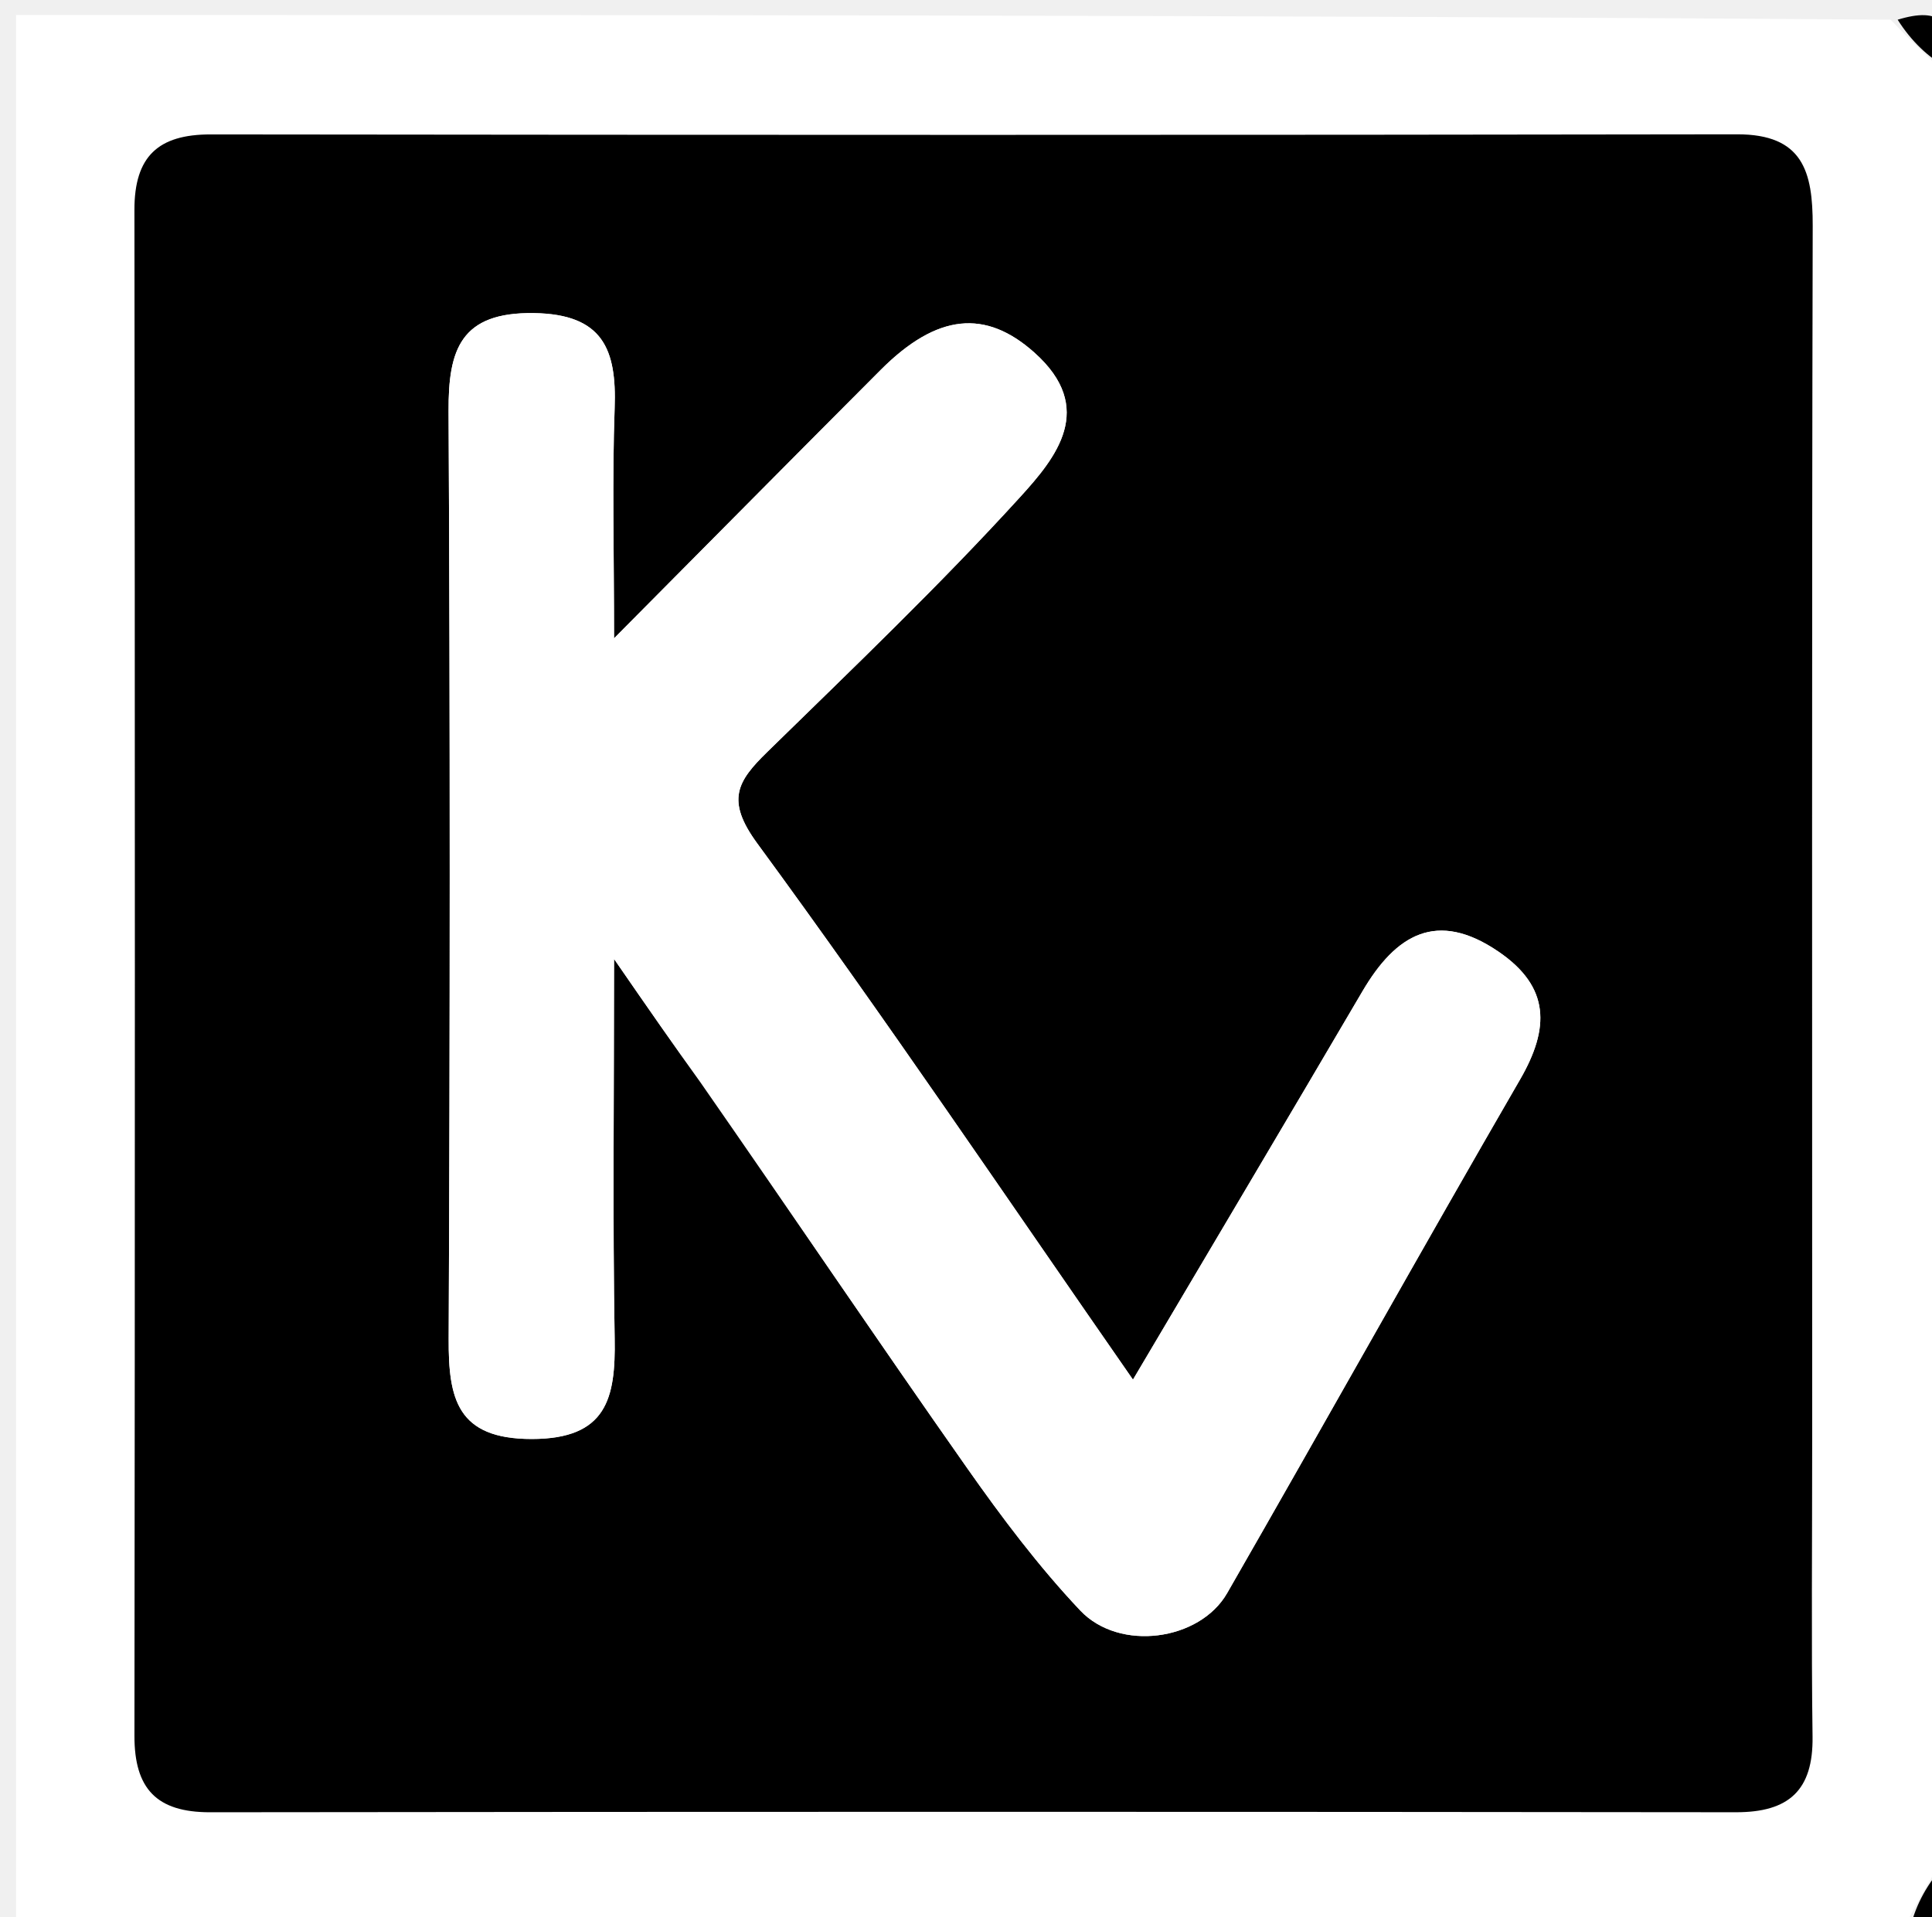
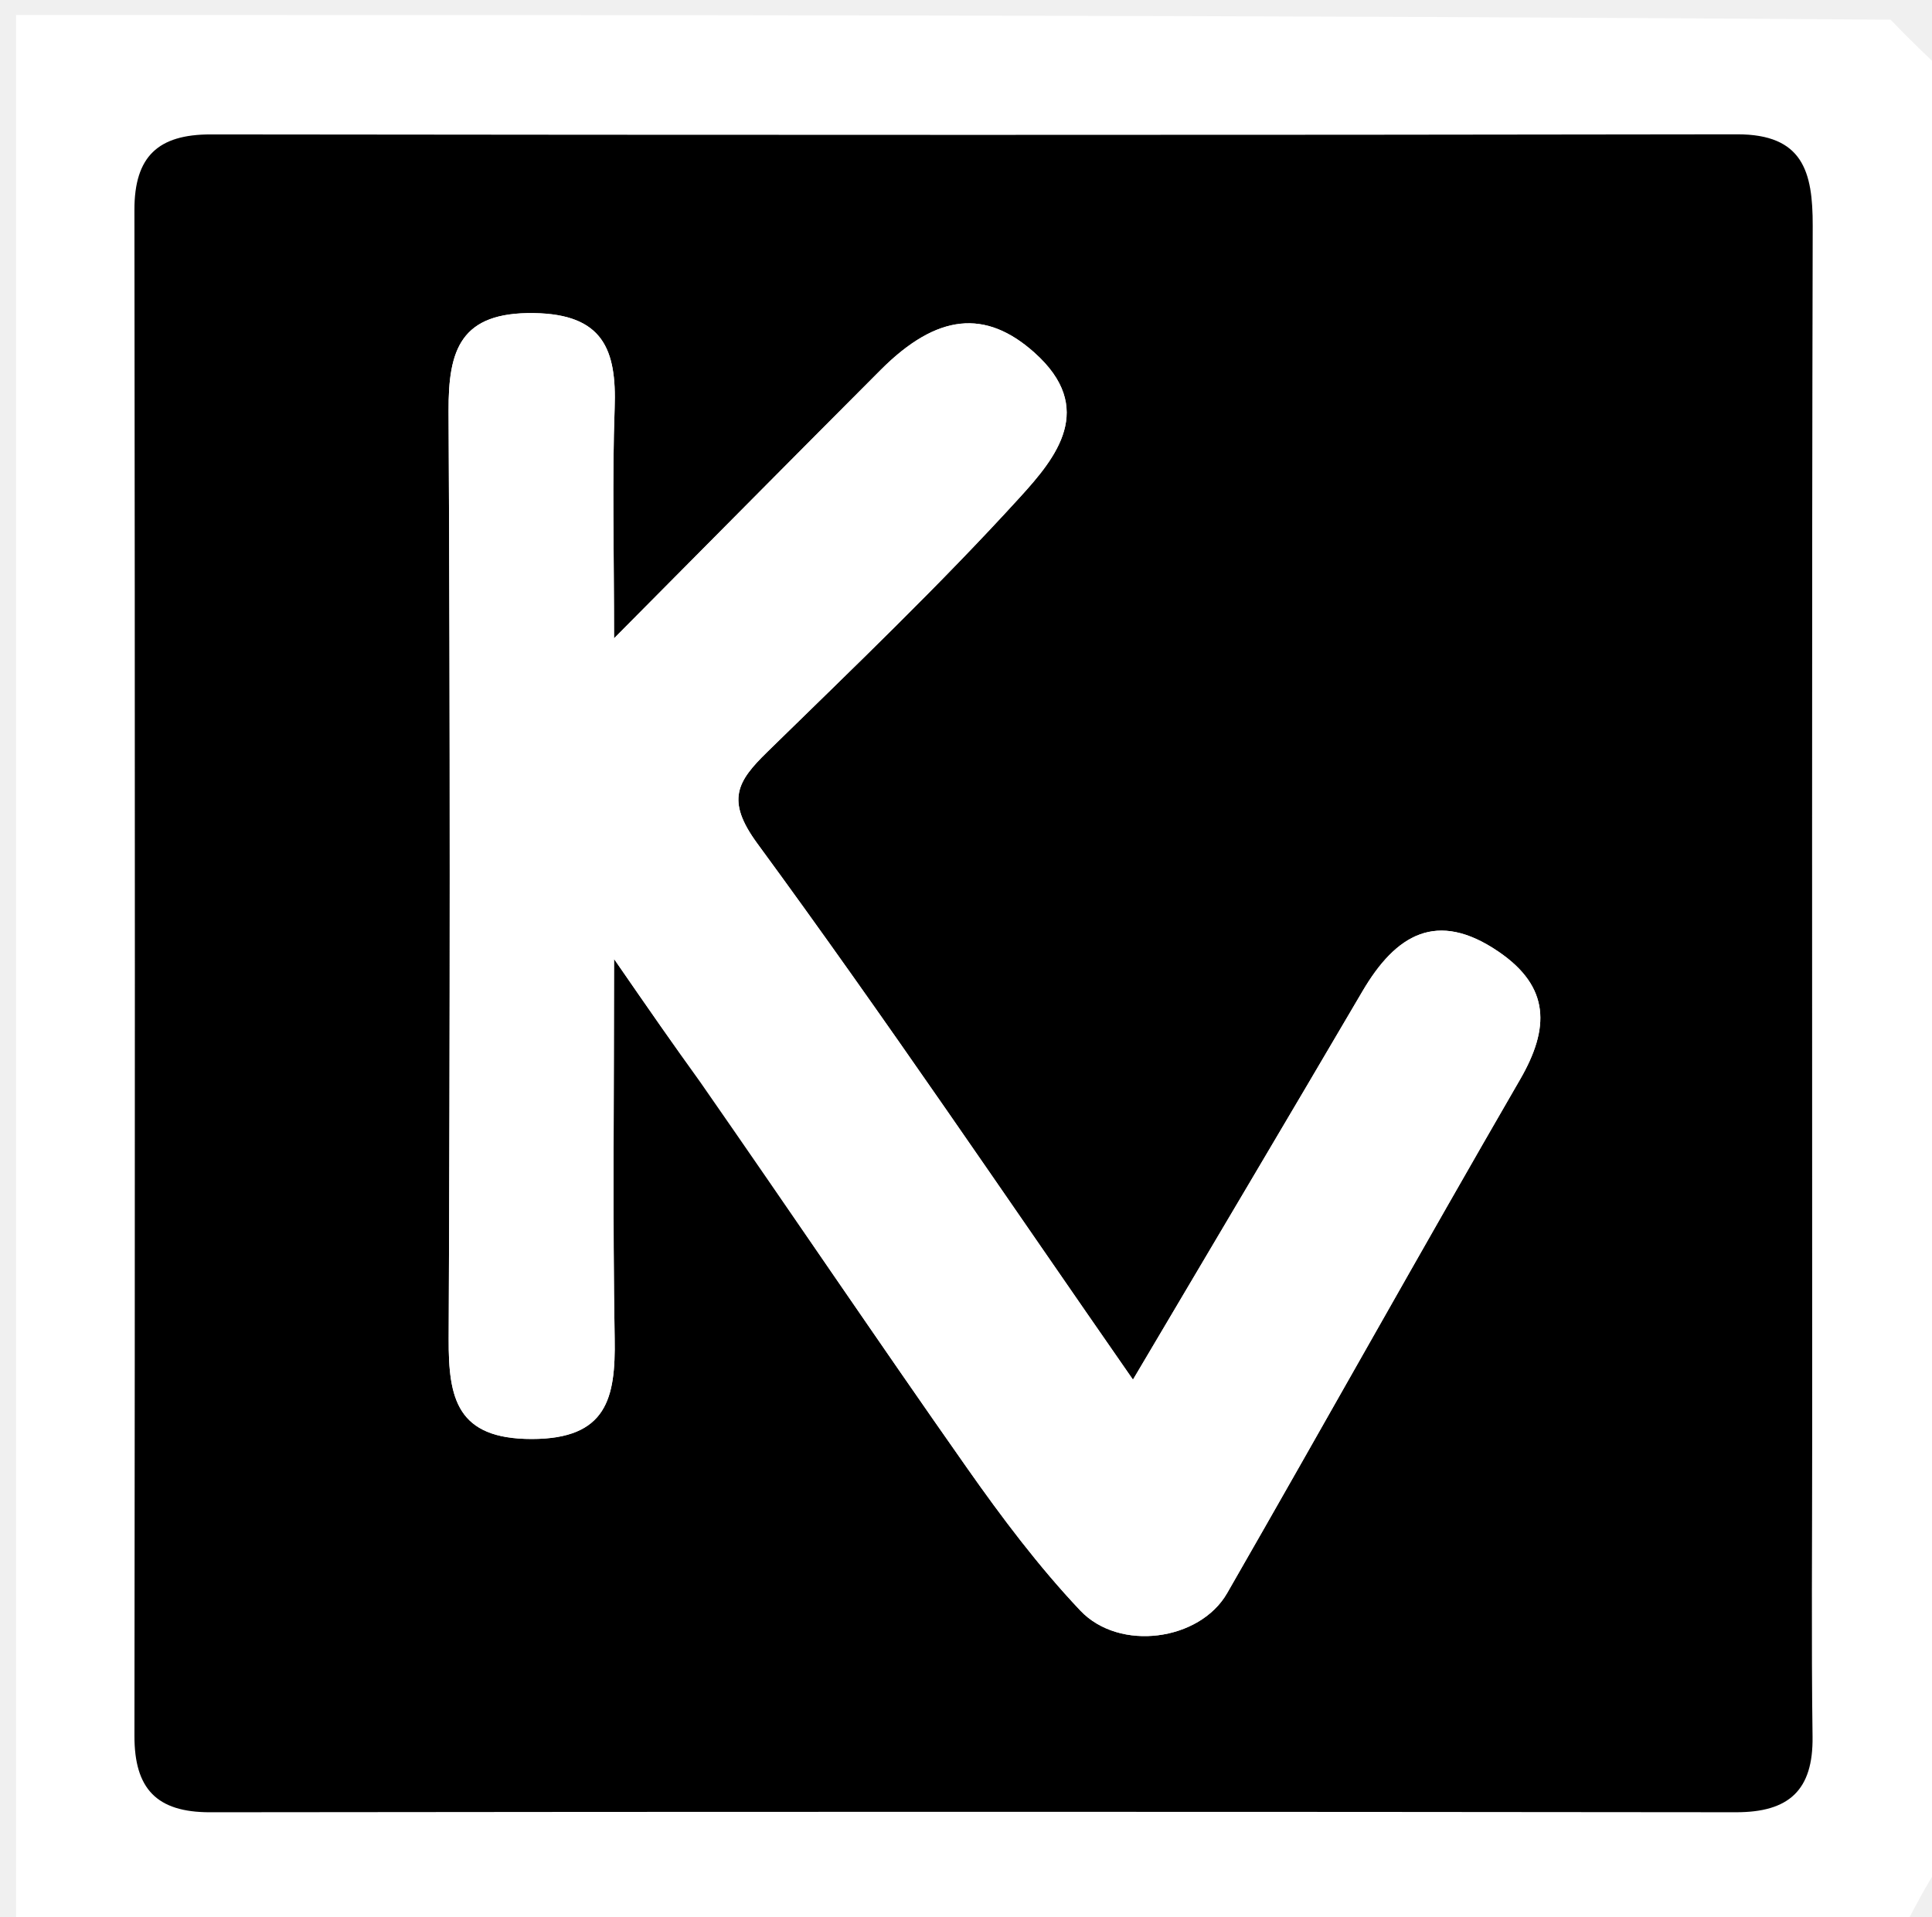
<svg xmlns="http://www.w3.org/2000/svg" version="1.1" id="Layer_1" x="0px" y="0px" width="100%" viewBox="0 0 129 128" enable-background="new 0 0 129 128" xml:space="preserve">
-   <path fill="#FFFFFF" opacity="1" stroke="none" d=" M127,129   C85.048,129 43.097,129 1.073,129   C1.073,86.431 1.073,43.862 1.073,1   C42.687,1 84.375,1 126.239,1.316   C127.61,2.754 128.805,3.877 130,5   C130,44.688 130,84.375 129.682,124.24   C128.577,125.946 127.788,127.473 127,129  M121,95.5   C121,68.692 120.971,41.883 121.034,15.075   C121.043,11.455 120.381,8.963 115.981,8.97   C82.013,9.025 48.045,9.016 14.076,8.977   C10.555,8.973 8.972,10.447 8.976,14.019   C9.016,47.987 9.016,81.955 8.977,115.923   C8.973,119.444 10.447,121.028 14.019,121.024   C47.987,120.984 81.955,120.984 115.923,121.023   C119.444,121.027 121.072,119.555 121.024,115.981   C120.938,109.489 121,102.994 121,95.5  z" />
-   <path fill="#000000" opacity="1" stroke="none" d=" M130,4.5   C128.805,3.877 127.61,2.754 126.708,1.316   C129.559,0.441 130.559,1.441 130,4.5  z" />
-   <path fill="#000000" opacity="1" stroke="none" d=" M127.5,129   C127.788,127.473 128.577,125.946 129.682,124.709   C129.171,126.252 131.963,129.315 127.5,129  z" />
-   <path fill="#000000" opacity="1" stroke="none" d=" M121,96   C121,102.994 120.938,109.489 121.024,115.981   C121.072,119.555 119.444,121.027 115.923,121.023   C81.955,120.984 47.987,120.984 14.019,121.024   C10.447,121.028 8.973,119.444 8.977,115.923   C9.016,81.955 9.016,47.987 8.976,14.019   C8.972,10.447 10.555,8.973 14.076,8.977   C48.045,9.016 82.013,9.025 115.981,8.97   C120.381,8.963 121.043,11.455 121.034,15.075   C120.971,41.883 121,68.692 121,96  M47.004,72.507   C52.844,81.015 58.624,89.566 64.555,98.011   C66.885,101.33 69.348,104.606 72.125,107.548   C74.742,110.321 80.105,109.579 81.935,106.394   C88.493,94.979 94.901,83.479 101.497,72.087   C103.472,68.674 103.519,65.915 100.057,63.553   C95.934,60.74 93.193,62.414 90.971,66.2   C85.933,74.787 80.845,83.346 75.648,92.134   C67.213,80.003 59.121,67.994 50.565,56.327   C48.446,53.437 49.222,52.181 51.227,50.22   C56.941,44.632 62.731,39.102 68.108,33.2   C70.512,30.562 73.222,27.26 69.068,23.548   C65.818,20.644 62.579,20.919 58.797,24.71   C53.098,30.42 47.425,36.156 41,42.628   C41,36.765 40.871,31.999 41.04,27.244   C41.18,23.336 40.264,20.978 35.647,20.909   C30.758,20.837 29.93,23.339 29.951,27.452   C30.057,48.105 30.048,68.76 29.958,89.414   C29.941,93.405 30.509,96.102 35.511,96.098   C40.525,96.094 41.109,93.369 41.041,89.392   C40.904,81.39 41,73.385 41,64.041   C43.399,67.516 44.94,69.749 47.004,72.507  z" />
-   <path fill="#FFFFFF" opacity="1" stroke="none" d=" M46.742,72.244   C44.94,69.749 43.399,67.516 41,64.041   C41,73.385 40.904,81.39 41.041,89.392   C41.109,93.369 40.525,96.094 35.511,96.098   C30.509,96.102 29.941,93.405 29.958,89.414   C30.048,68.76 30.057,48.105 29.951,27.452   C29.93,23.339 30.758,20.837 35.647,20.909   C40.264,20.978 41.18,23.336 41.04,27.244   C40.871,31.999 41,36.765 41,42.628   C47.425,36.156 53.098,30.42 58.797,24.71   C62.579,20.919 65.818,20.644 69.068,23.548   C73.222,27.26 70.512,30.562 68.108,33.2   C62.731,39.102 56.941,44.632 51.227,50.22   C49.222,52.181 48.446,53.437 50.565,56.327   C59.121,67.994 67.213,80.003 75.648,92.134   C80.845,83.346 85.933,74.787 90.971,66.2   C93.193,62.414 95.934,60.74 100.057,63.553   C103.519,65.915 103.472,68.674 101.497,72.087   C94.901,83.479 88.493,94.979 81.935,106.394   C80.105,109.579 74.742,110.321 72.125,107.548   C69.348,104.606 66.885,101.33 64.555,98.011   C58.624,89.566 52.844,81.015 46.742,72.244  z" />
+   <path fill="#FFFFFF" opacity="1" stroke="none" d=" M127,129  C85.048,129 43.097,129 1.073,129  C1.073,86.431 1.073,43.862 1.073,1  C42.687,1 84.375,1 126.239,1.316  C127.61,2.754 128.805,3.877 130,5  C130,44.688 130,84.375 129.682,124.24  C128.577,125.946 127.788,127.473 127,129 M121,95.5  C121,68.692 120.971,41.883 121.034,15.075  C121.043,11.455 120.381,8.963 115.981,8.97  C82.013,9.025 48.045,9.016 14.076,8.977  C10.555,8.973 8.972,10.447 8.976,14.019  C9.016,47.987 9.016,81.955 8.977,115.923  C8.973,119.444 10.447,121.028 14.019,121.024  C47.987,120.984 81.955,120.984 115.923,121.023  C119.444,121.027 121.072,119.555 121.024,115.981  C120.938,109.489 121,102.994 121,95.5 z" />
+   <path fill="#000000" opacity="1" stroke="none" d=" M121,96  C121,102.994 120.938,109.489 121.024,115.981  C121.072,119.555 119.444,121.027 115.923,121.023  C81.955,120.984 47.987,120.984 14.019,121.024  C10.447,121.028 8.973,119.444 8.977,115.923  C9.016,81.955 9.016,47.987 8.976,14.019  C8.972,10.447 10.555,8.973 14.076,8.977  C48.045,9.016 82.013,9.025 115.981,8.97  C120.381,8.963 121.043,11.455 121.034,15.075  C120.971,41.883 121,68.692 121,96 M47.004,72.507  C52.844,81.015 58.624,89.566 64.555,98.011  C66.885,101.33 69.348,104.606 72.125,107.548  C74.742,110.321 80.105,109.579 81.935,106.394  C88.493,94.979 94.901,83.479 101.497,72.087  C103.472,68.674 103.519,65.915 100.057,63.553  C95.934,60.74 93.193,62.414 90.971,66.2  C85.933,74.787 80.845,83.346 75.648,92.134  C67.213,80.003 59.121,67.994 50.565,56.327  C48.446,53.437 49.222,52.181 51.227,50.22  C56.941,44.632 62.731,39.102 68.108,33.2  C70.512,30.562 73.222,27.26 69.068,23.548  C65.818,20.644 62.579,20.919 58.797,24.71  C53.098,30.42 47.425,36.156 41,42.628  C41,36.765 40.871,31.999 41.04,27.244  C41.18,23.336 40.264,20.978 35.647,20.909  C30.758,20.837 29.93,23.339 29.951,27.452  C30.057,48.105 30.048,68.76 29.958,89.414  C29.941,93.405 30.509,96.102 35.511,96.098  C40.525,96.094 41.109,93.369 41.041,89.392  C40.904,81.39 41,73.385 41,64.041  C43.399,67.516 44.94,69.749 47.004,72.507 z" />
+   <path fill="#FFFFFF" opacity="1" stroke="none" d=" M46.742,72.244  C44.94,69.749 43.399,67.516 41,64.041  C41,73.385 40.904,81.39 41.041,89.392  C41.109,93.369 40.525,96.094 35.511,96.098  C30.509,96.102 29.941,93.405 29.958,89.414  C30.048,68.76 30.057,48.105 29.951,27.452  C29.93,23.339 30.758,20.837 35.647,20.909  C40.264,20.978 41.18,23.336 41.04,27.244  C40.871,31.999 41,36.765 41,42.628  C47.425,36.156 53.098,30.42 58.797,24.71  C62.579,20.919 65.818,20.644 69.068,23.548  C73.222,27.26 70.512,30.562 68.108,33.2  C62.731,39.102 56.941,44.632 51.227,50.22  C49.222,52.181 48.446,53.437 50.565,56.327  C59.121,67.994 67.213,80.003 75.648,92.134  C80.845,83.346 85.933,74.787 90.971,66.2  C93.193,62.414 95.934,60.74 100.057,63.553  C103.519,65.915 103.472,68.674 101.497,72.087  C94.901,83.479 88.493,94.979 81.935,106.394  C80.105,109.579 74.742,110.321 72.125,107.548  C69.348,104.606 66.885,101.33 64.555,98.011  C58.624,89.566 52.844,81.015 46.742,72.244 z" />
</svg>
